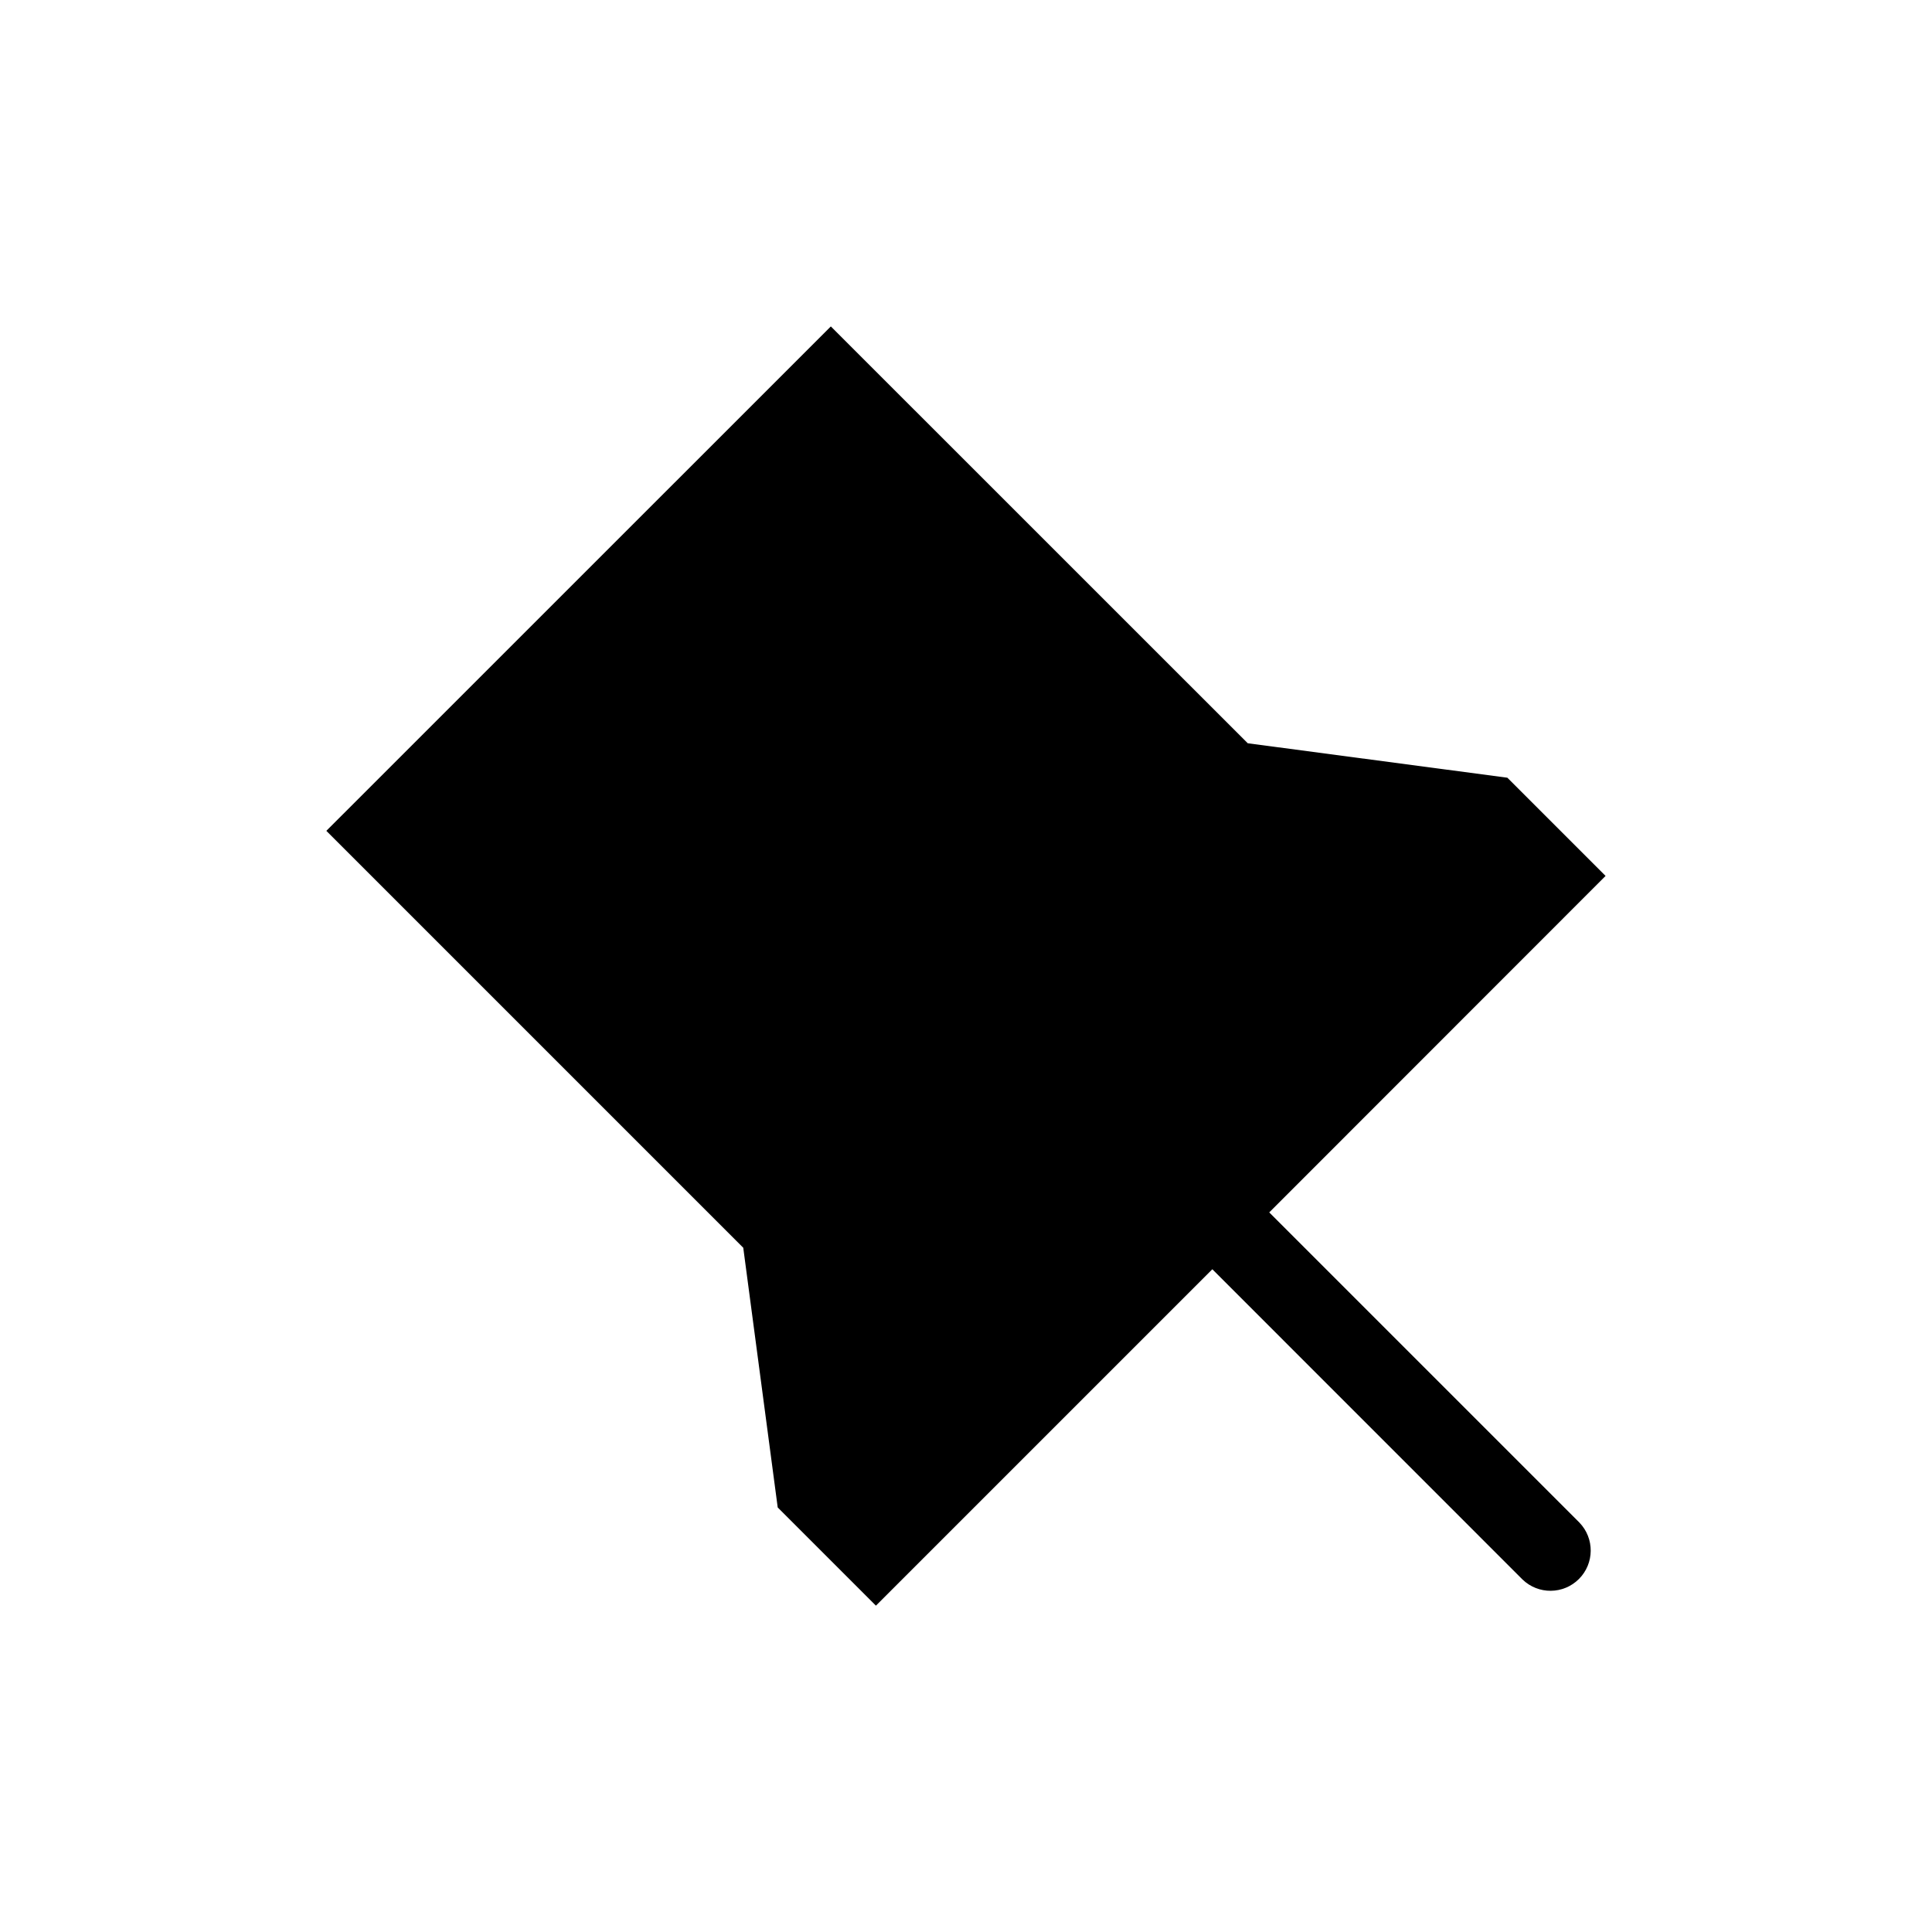
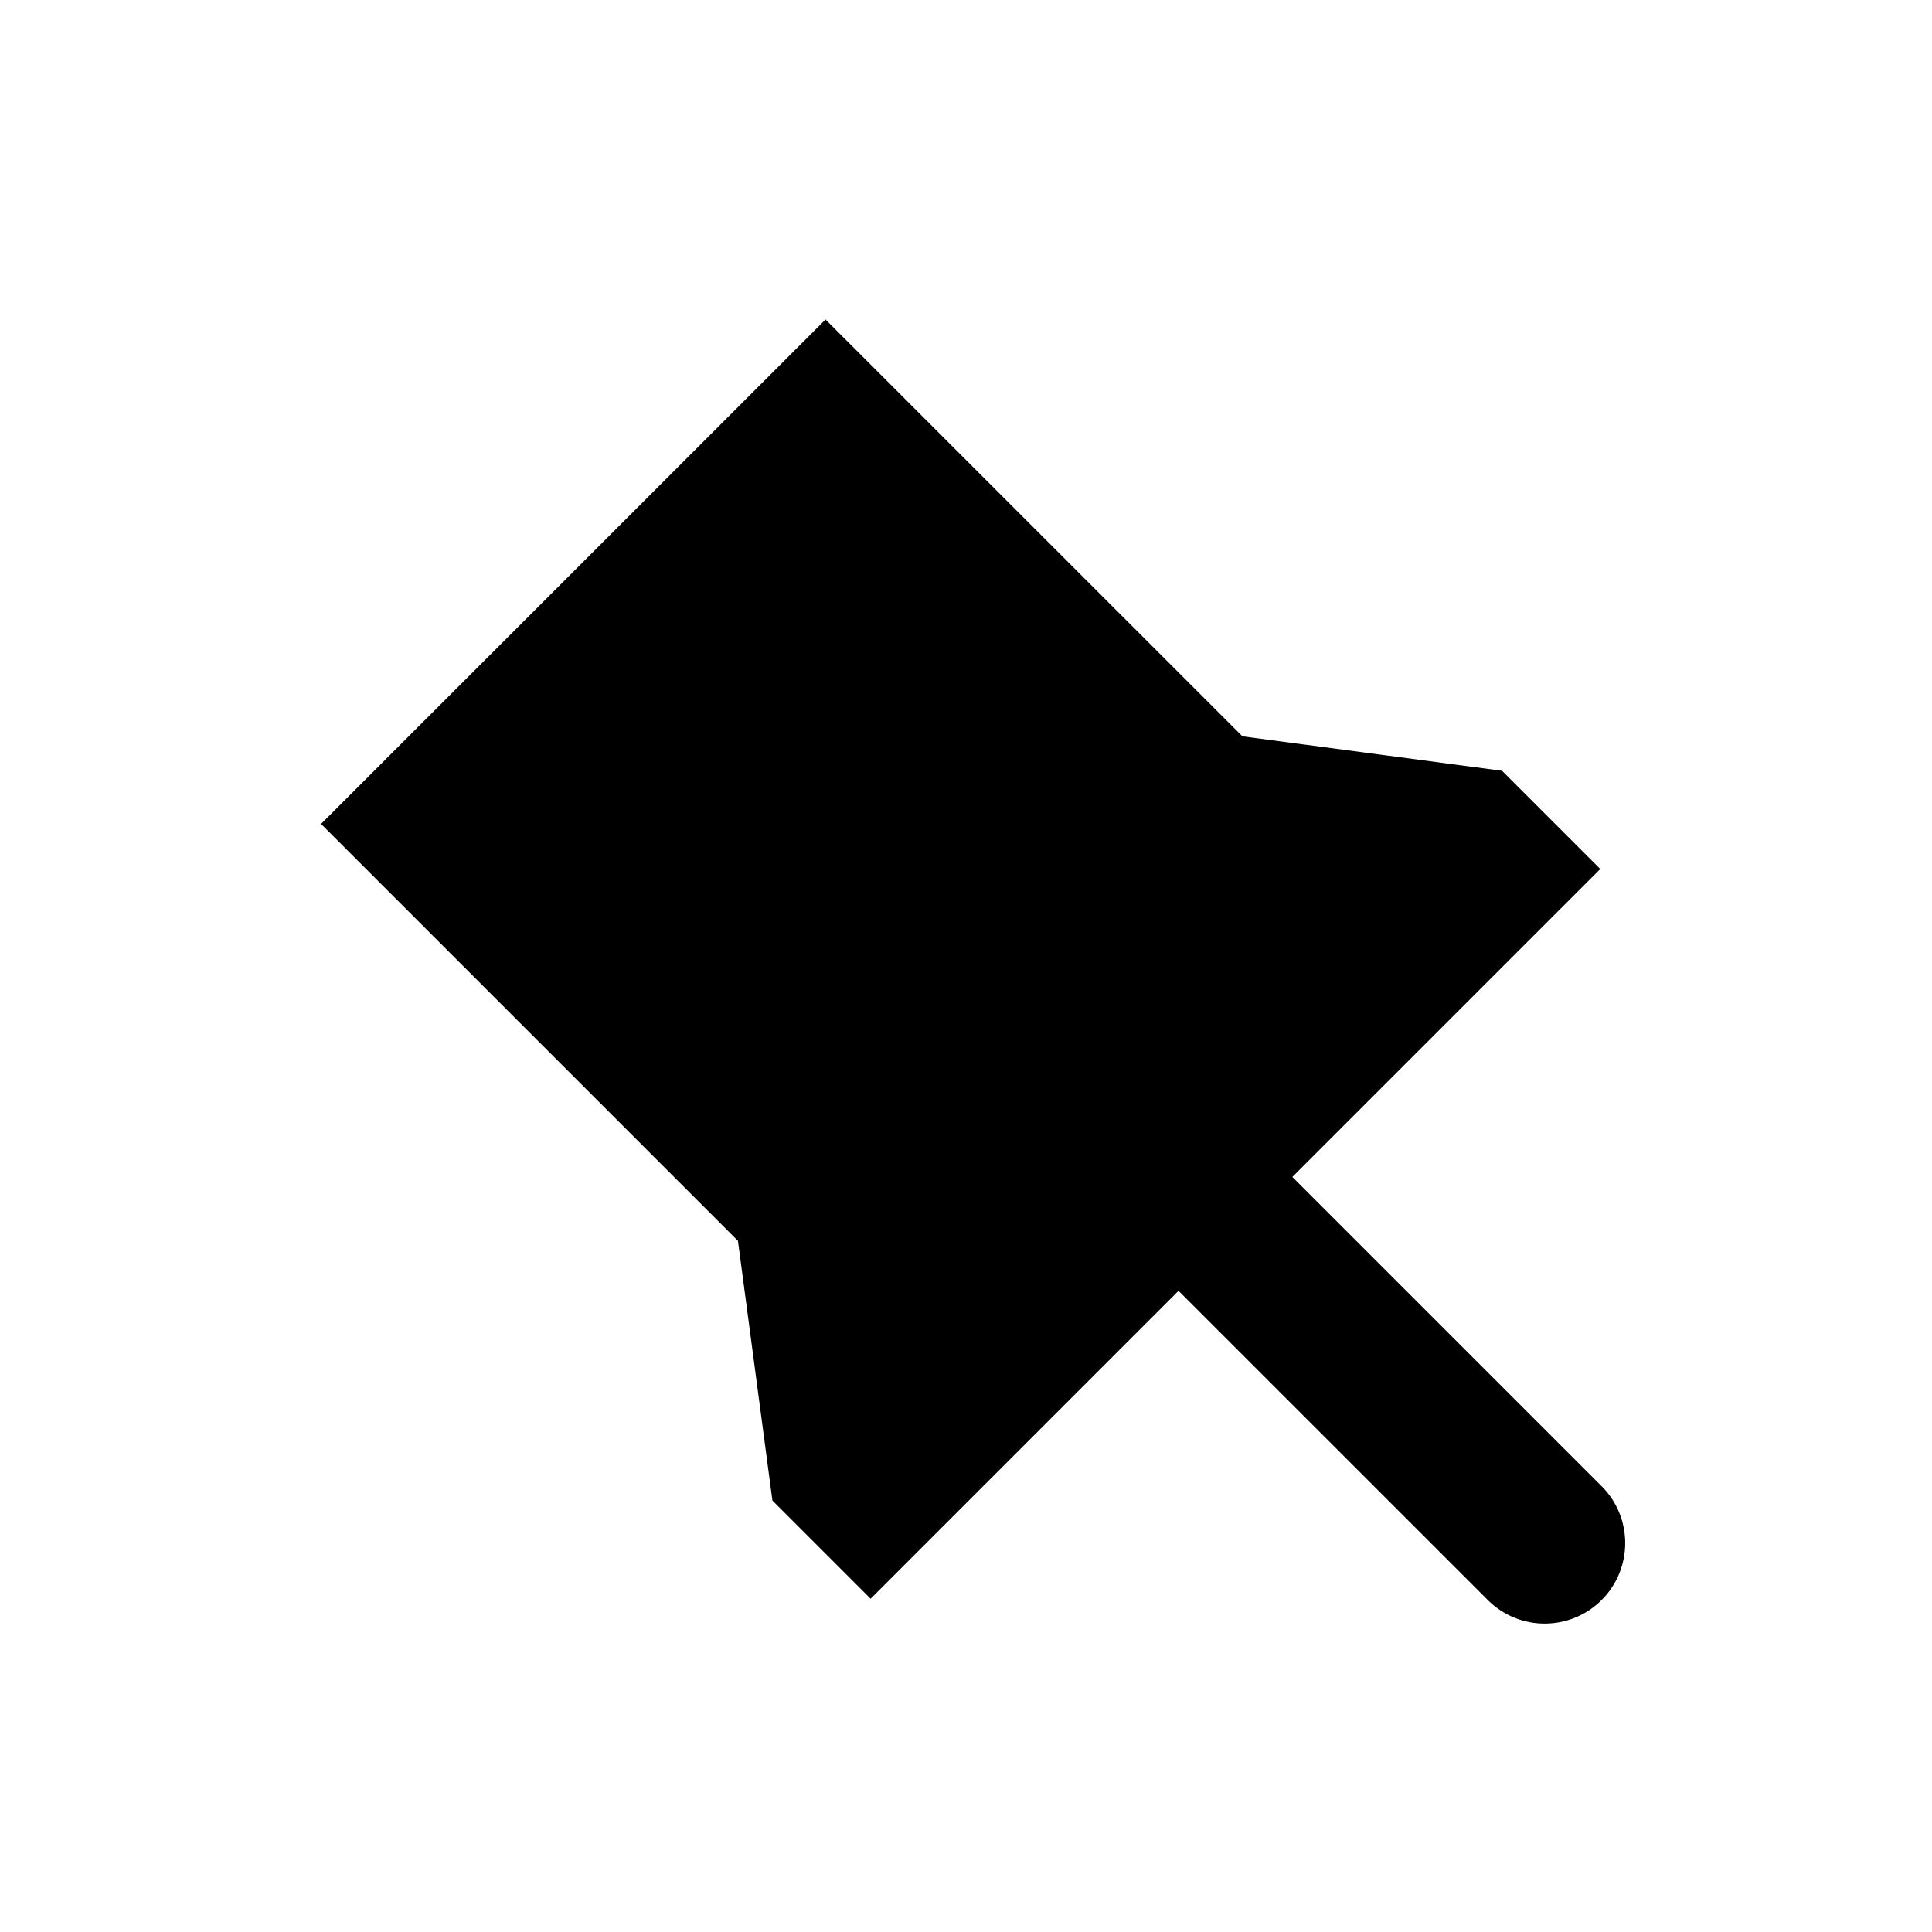
<svg xmlns="http://www.w3.org/2000/svg" xml:space="preserve" style="fill-rule:evenodd;clip-rule:evenodd;stroke-linejoin:round;stroke-miterlimit:2" viewBox="0 0 24 24">
-   <path d="m15.06 15.767-4.179 4.179-1.22-1.22-.428-3.226-5.179-5.179 6.267-6.266L15.5 9.233l3.225.428 1.22 1.22-4.178 4.18 3.853 3.853a.5.5 0 0 1-.707.707z" />
+   <path d="m14.64 16.035-3.825 3.825-1.22-1.22-.428-3.226-5.179-5.179 6.267-6.266 5.179 5.178 3.225.428 1.22 1.22-3.825 3.825 3.854 3.854a1 1 0 0 1-1.414 1.414z" />
</svg>
